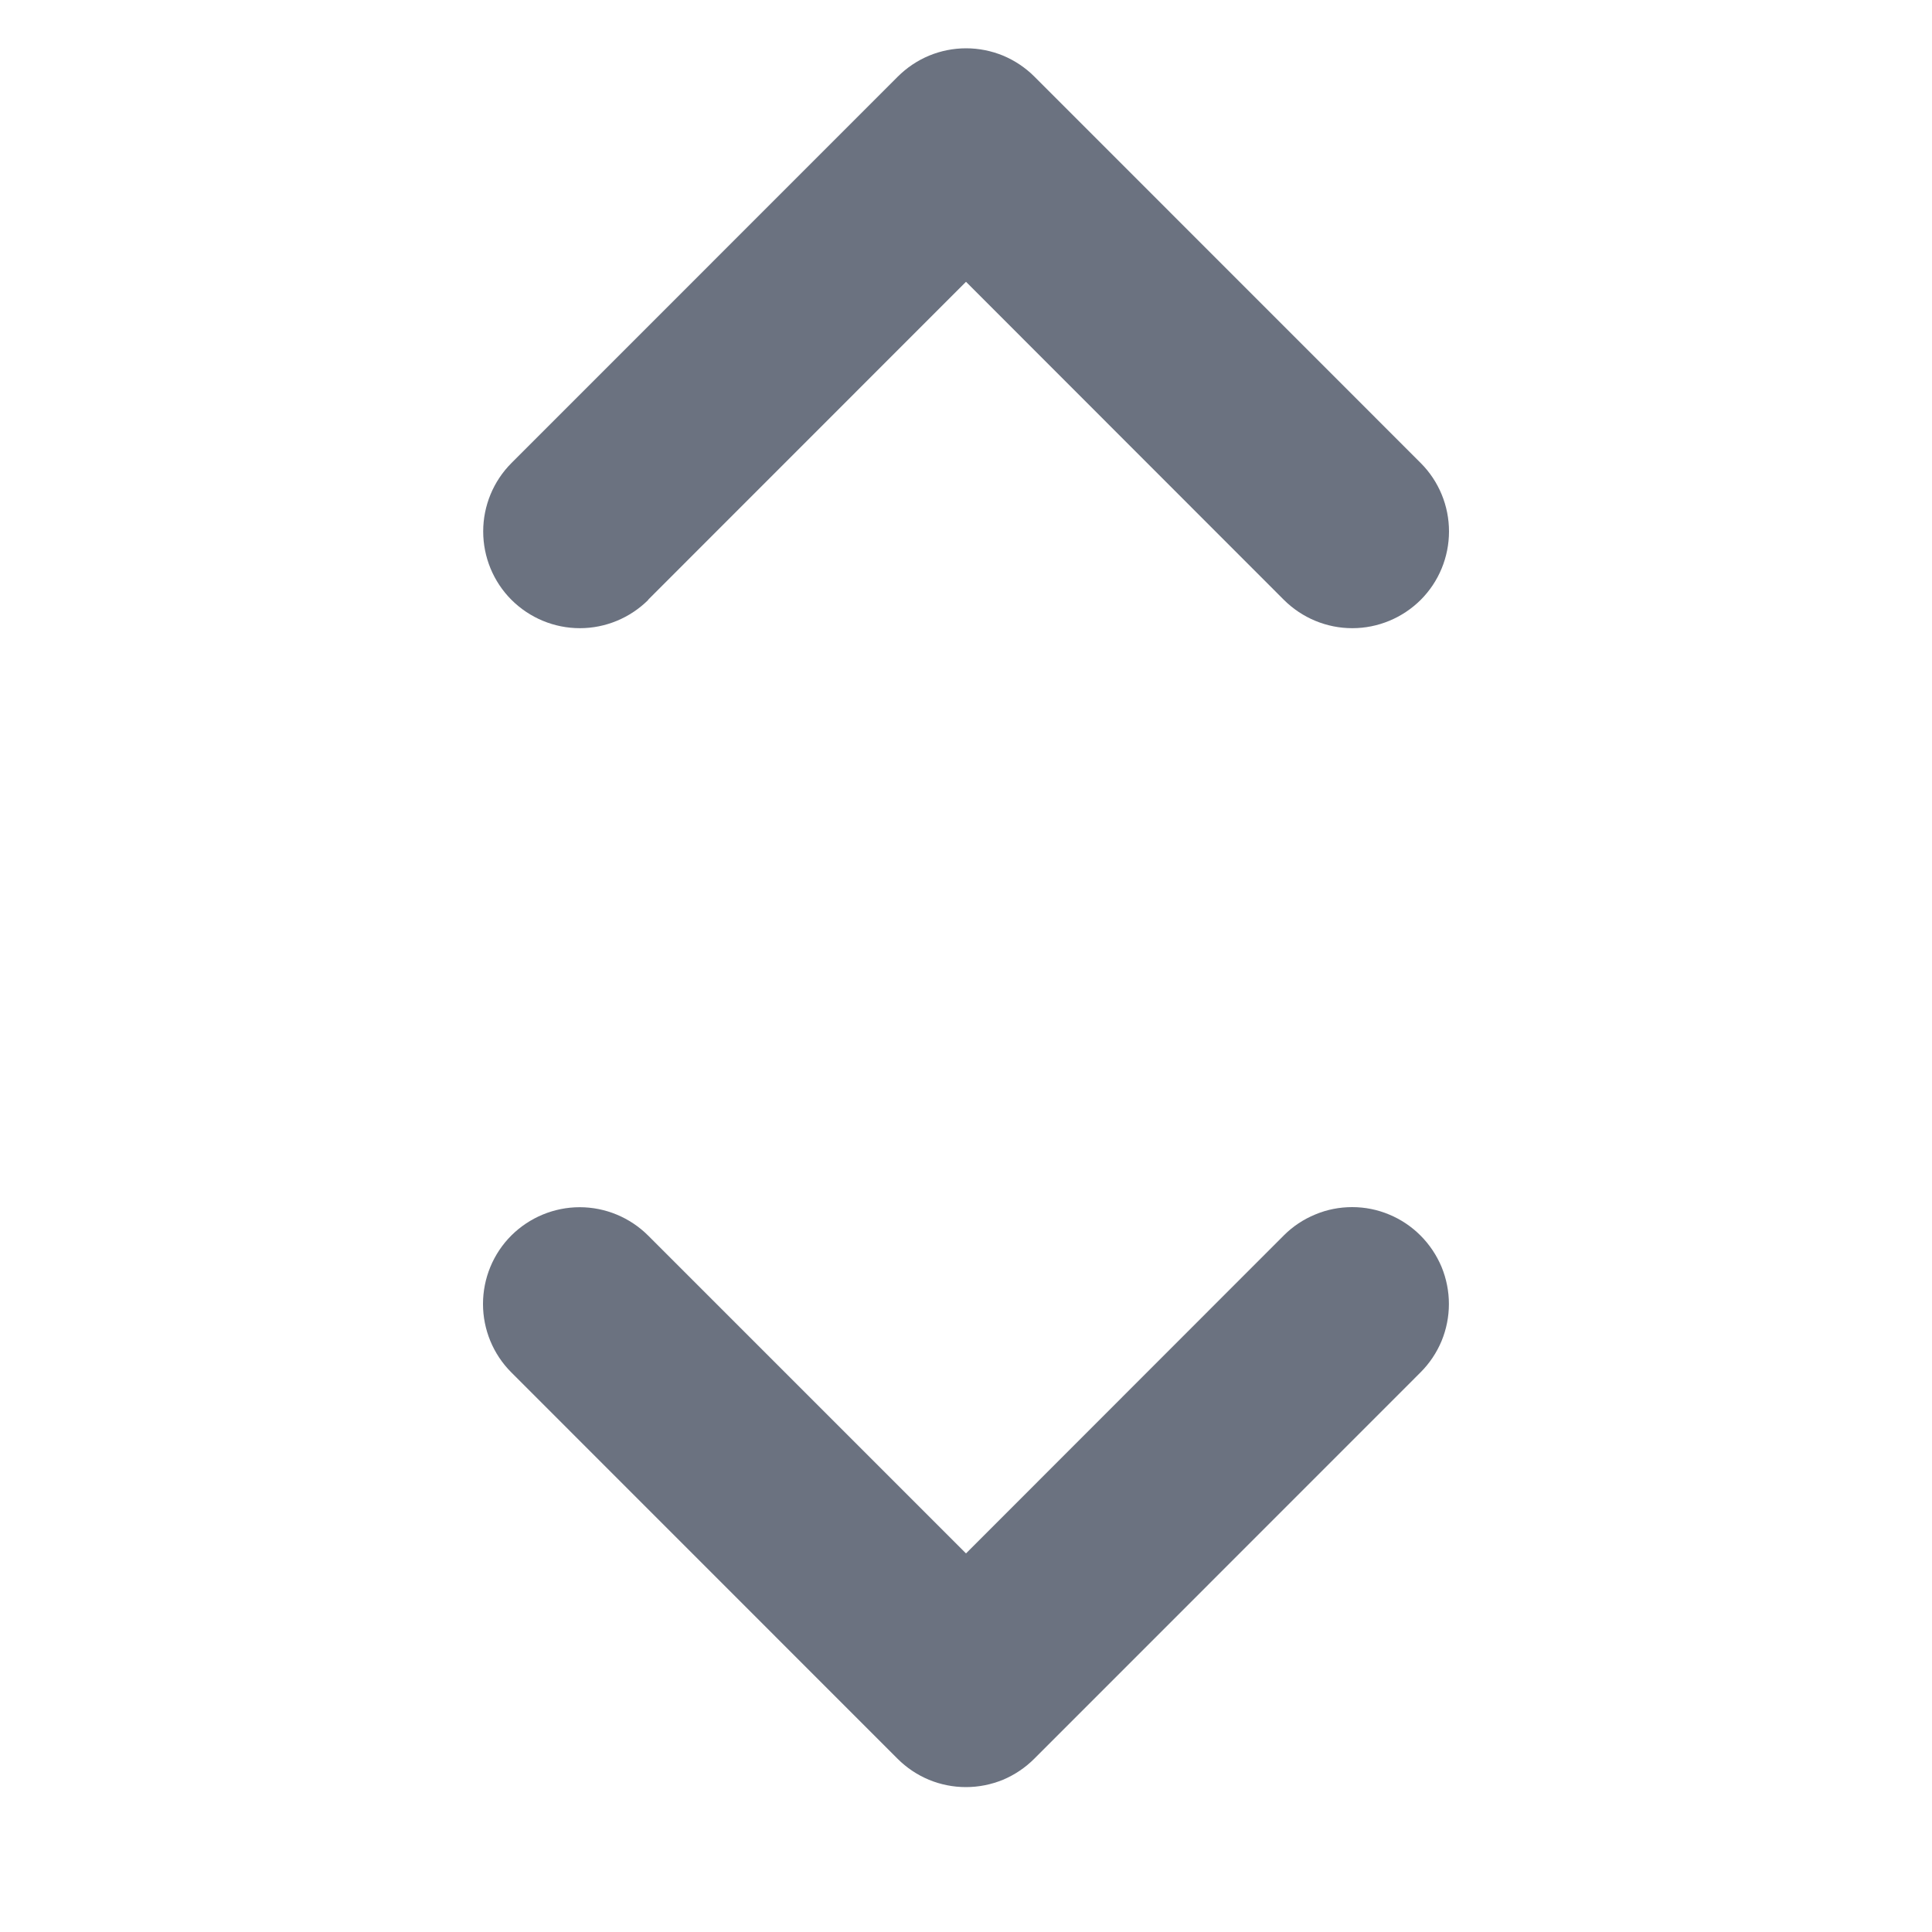
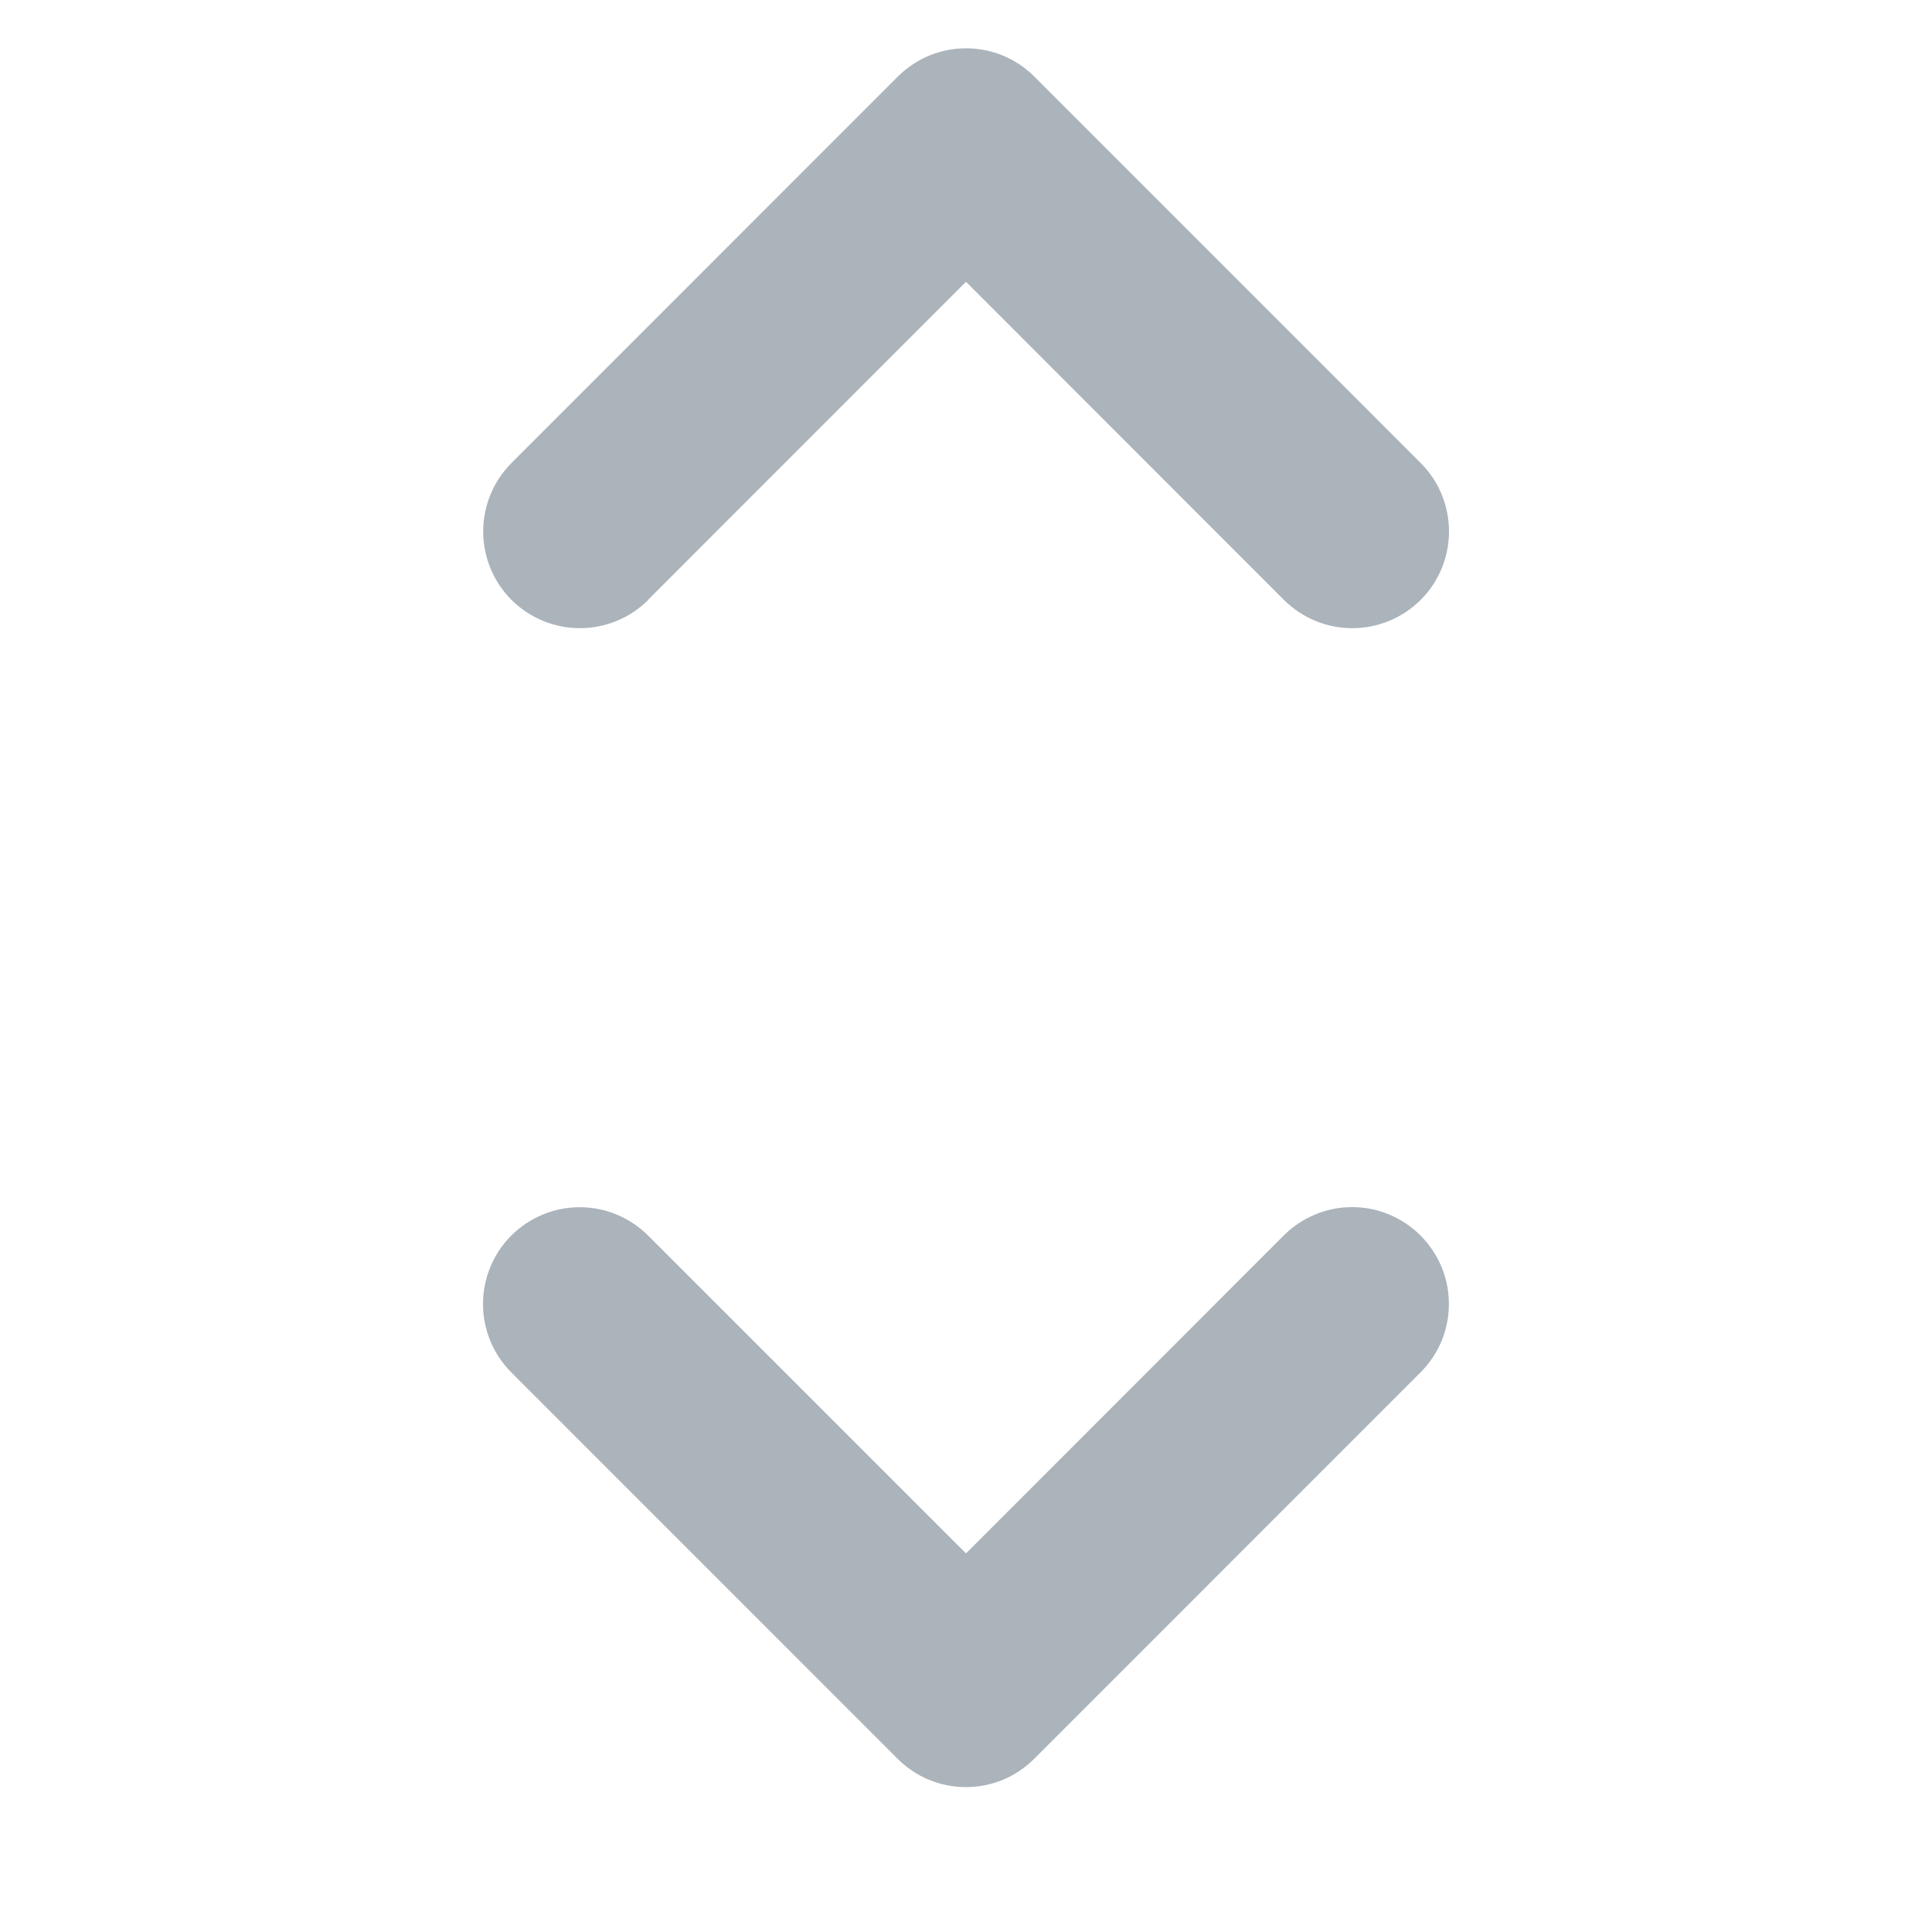
<svg xmlns="http://www.w3.org/2000/svg" width="20" height="20" viewBox="0 0 20 20" fill="none">
-   <path d="M14.705 12.79C14.798 12.883 14.872 12.994 14.923 13.115C14.973 13.237 14.999 13.367 14.999 13.499C14.999 13.63 14.973 13.761 14.923 13.882C14.872 14.004 14.798 14.114 14.705 14.207L10.707 18.206C10.614 18.299 10.504 18.373 10.383 18.424C10.261 18.474 10.131 18.5 9.999 18.5C9.868 18.5 9.737 18.474 9.616 18.424C9.494 18.373 9.384 18.299 9.291 18.206L5.293 14.207C5.105 14.019 5 13.764 5 13.499C5 13.233 5.105 12.978 5.293 12.79C5.481 12.603 5.736 12.497 6.001 12.497C6.267 12.497 6.521 12.603 6.709 12.79L10 16.081L13.291 12.788C13.384 12.695 13.494 12.622 13.616 12.572C13.737 12.521 13.867 12.496 13.998 12.496C14.13 12.496 14.26 12.522 14.381 12.573C14.502 12.623 14.612 12.697 14.705 12.79ZM6.709 6.209L10 2.917L13.291 6.21C13.479 6.397 13.733 6.503 13.999 6.503C14.264 6.503 14.519 6.397 14.707 6.21C14.895 6.022 15 5.767 15 5.501C15 5.236 14.895 4.981 14.707 4.793L10.709 0.794C10.616 0.701 10.506 0.627 10.384 0.576C10.263 0.526 10.132 0.5 10.001 0.5C9.869 0.5 9.739 0.526 9.618 0.576C9.496 0.627 9.386 0.701 9.293 0.794L5.295 4.793C5.107 4.981 5.002 5.236 5.002 5.501C5.002 5.767 5.107 6.022 5.295 6.21C5.483 6.397 5.737 6.503 6.003 6.503C6.268 6.503 6.523 6.397 6.711 6.21L6.709 6.209Z" fill="#6B7280" />
+   <path d="M14.705 12.79C14.798 12.883 14.872 12.994 14.923 13.115C14.973 13.237 14.999 13.367 14.999 13.499C14.999 13.63 14.973 13.761 14.923 13.882C14.872 14.004 14.798 14.114 14.705 14.207L10.707 18.206C10.614 18.299 10.504 18.373 10.383 18.424C10.261 18.474 10.131 18.5 9.999 18.5C9.868 18.5 9.737 18.474 9.616 18.424C9.494 18.373 9.384 18.299 9.291 18.206L5.293 14.207C5.105 14.019 5 13.764 5 13.499C5 13.233 5.105 12.978 5.293 12.79C5.481 12.603 5.736 12.497 6.001 12.497C6.267 12.497 6.521 12.603 6.709 12.79L10 16.081L13.291 12.788C13.384 12.695 13.494 12.622 13.616 12.572C13.737 12.521 13.867 12.496 13.998 12.496C14.13 12.496 14.26 12.522 14.381 12.573C14.502 12.623 14.612 12.697 14.705 12.79ZM6.709 6.209L10 2.917L13.291 6.21C13.479 6.397 13.733 6.503 13.999 6.503C14.264 6.503 14.519 6.397 14.707 6.21C14.895 6.022 15 5.767 15 5.501C15 5.236 14.895 4.981 14.707 4.793L10.709 0.794C10.616 0.701 10.506 0.627 10.384 0.576C10.263 0.526 10.132 0.5 10.001 0.5C9.869 0.5 9.739 0.526 9.618 0.576C9.496 0.627 9.386 0.701 9.293 0.794L5.295 4.793C5.107 4.981 5.002 5.236 5.002 5.501C5.002 5.767 5.107 6.022 5.295 6.21C5.483 6.397 5.737 6.503 6.003 6.503C6.268 6.503 6.523 6.397 6.711 6.21L6.709 6.209Z" fill="#ABB3BB" />
</svg>
